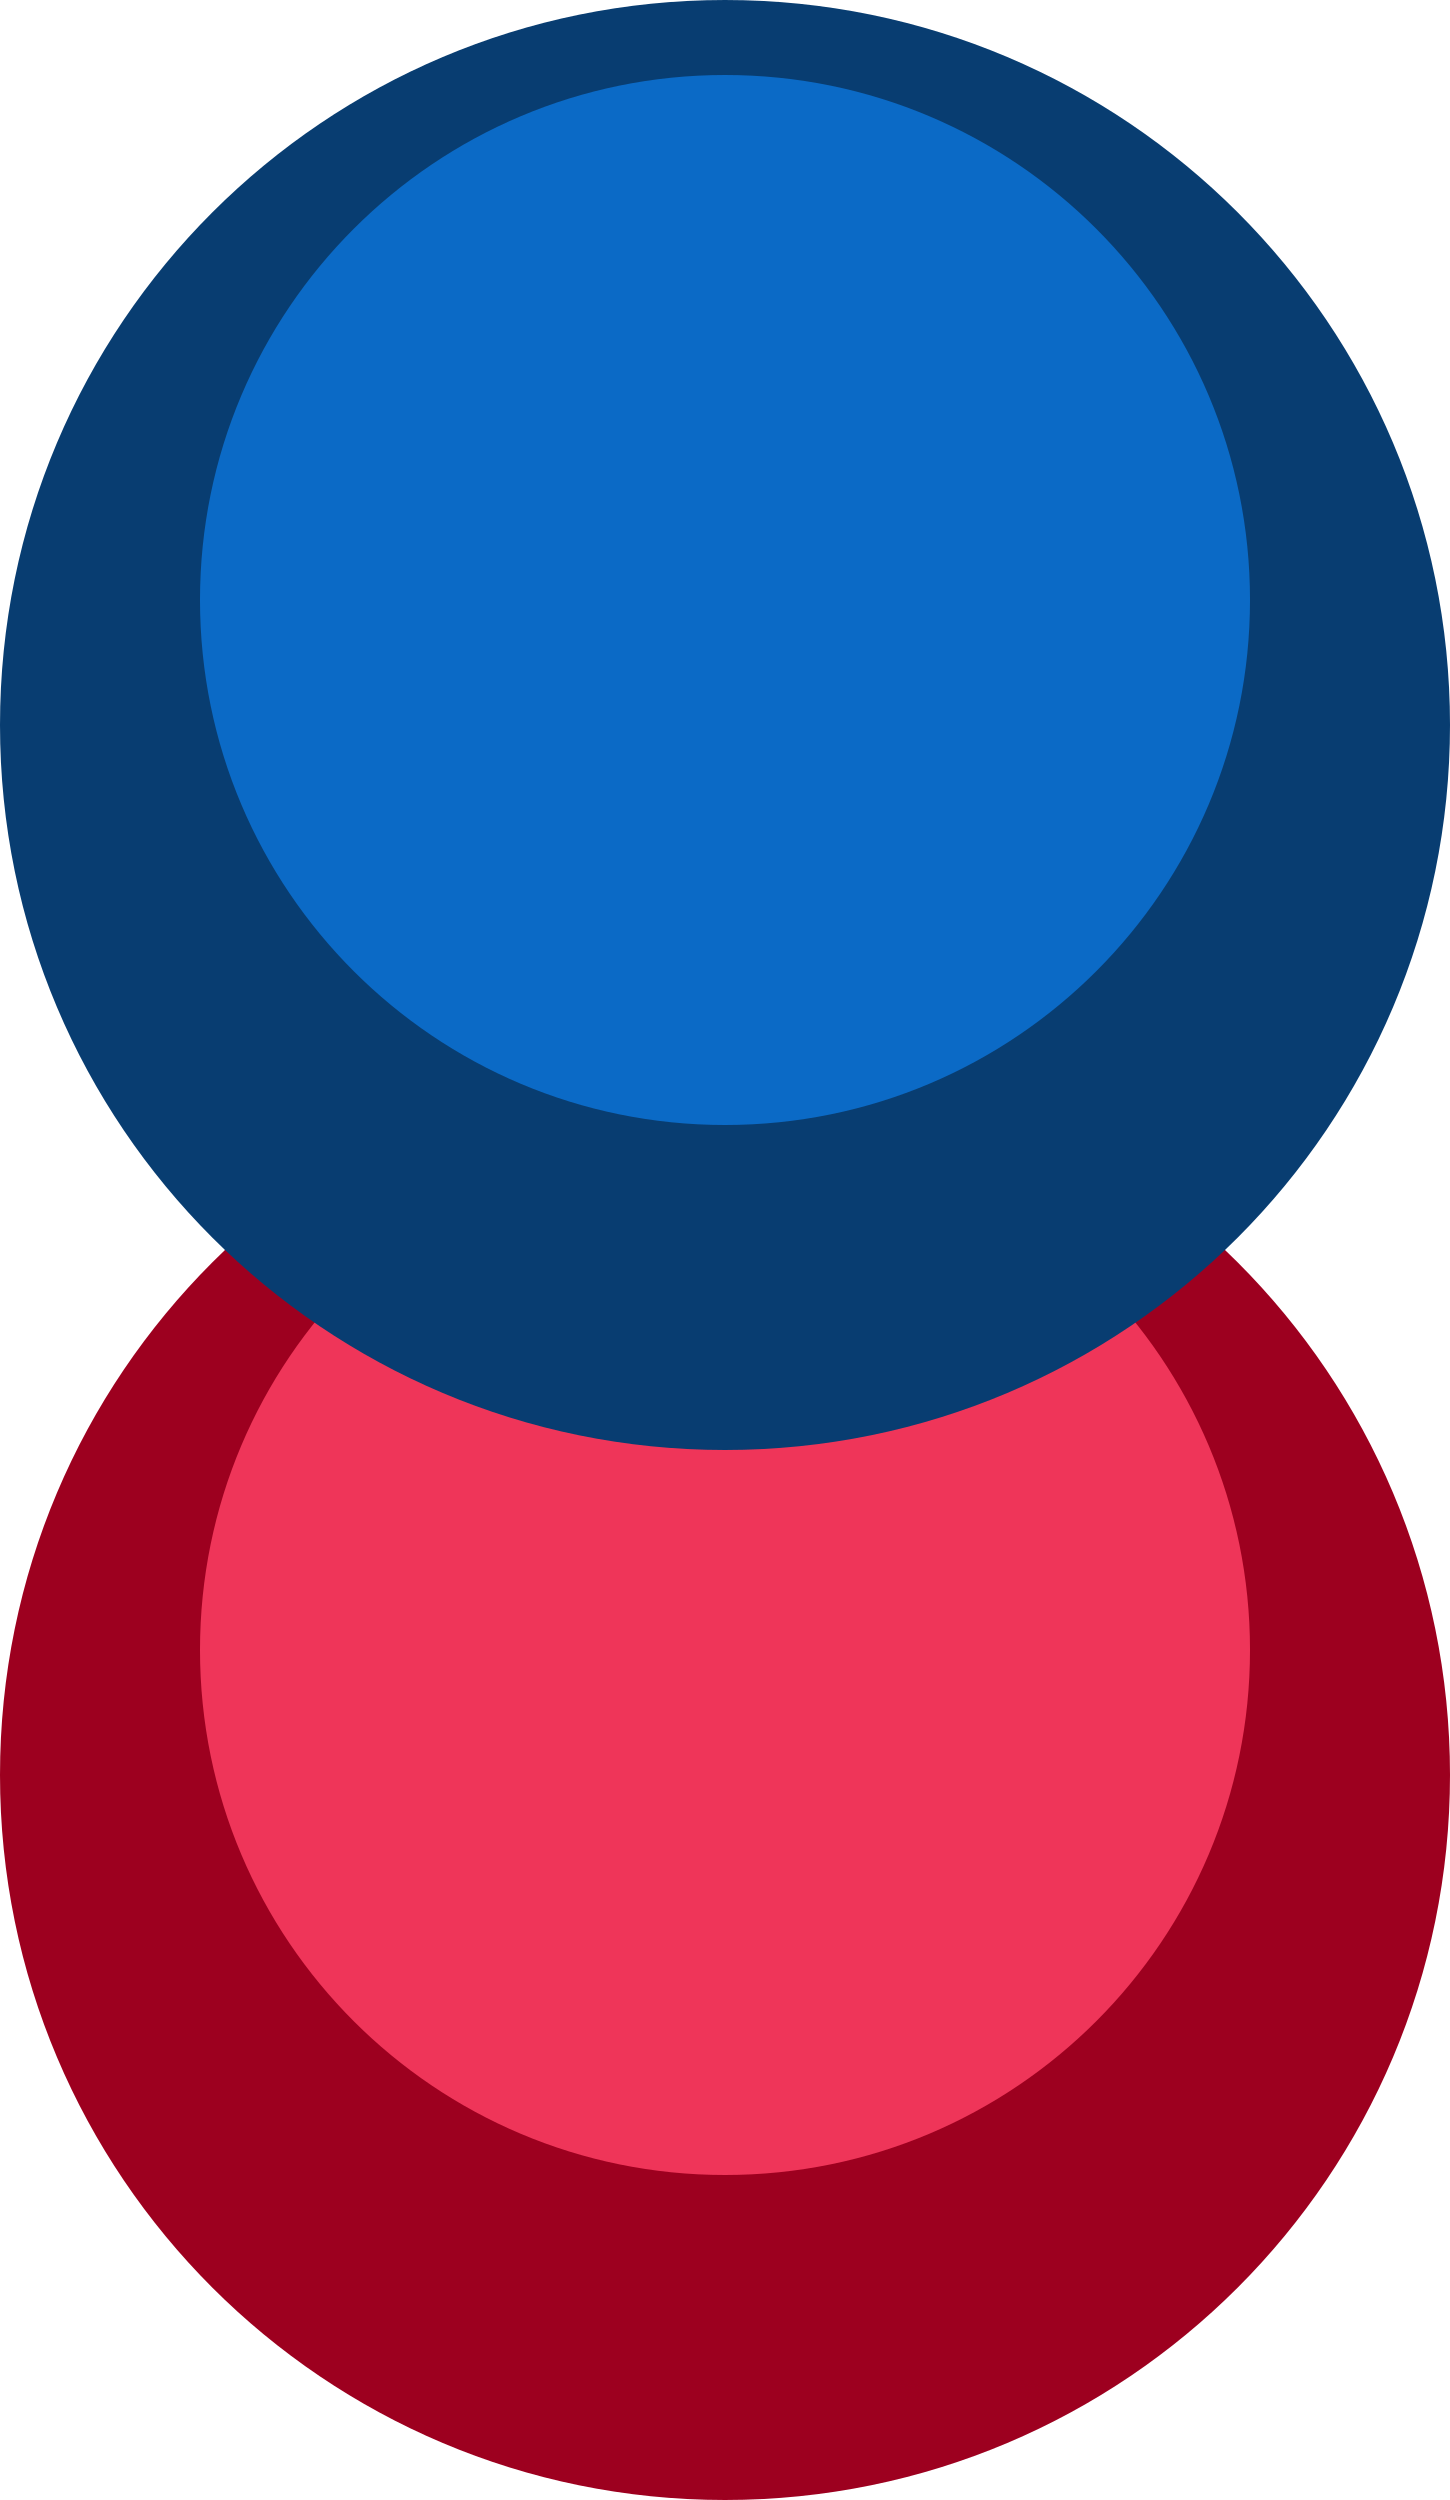
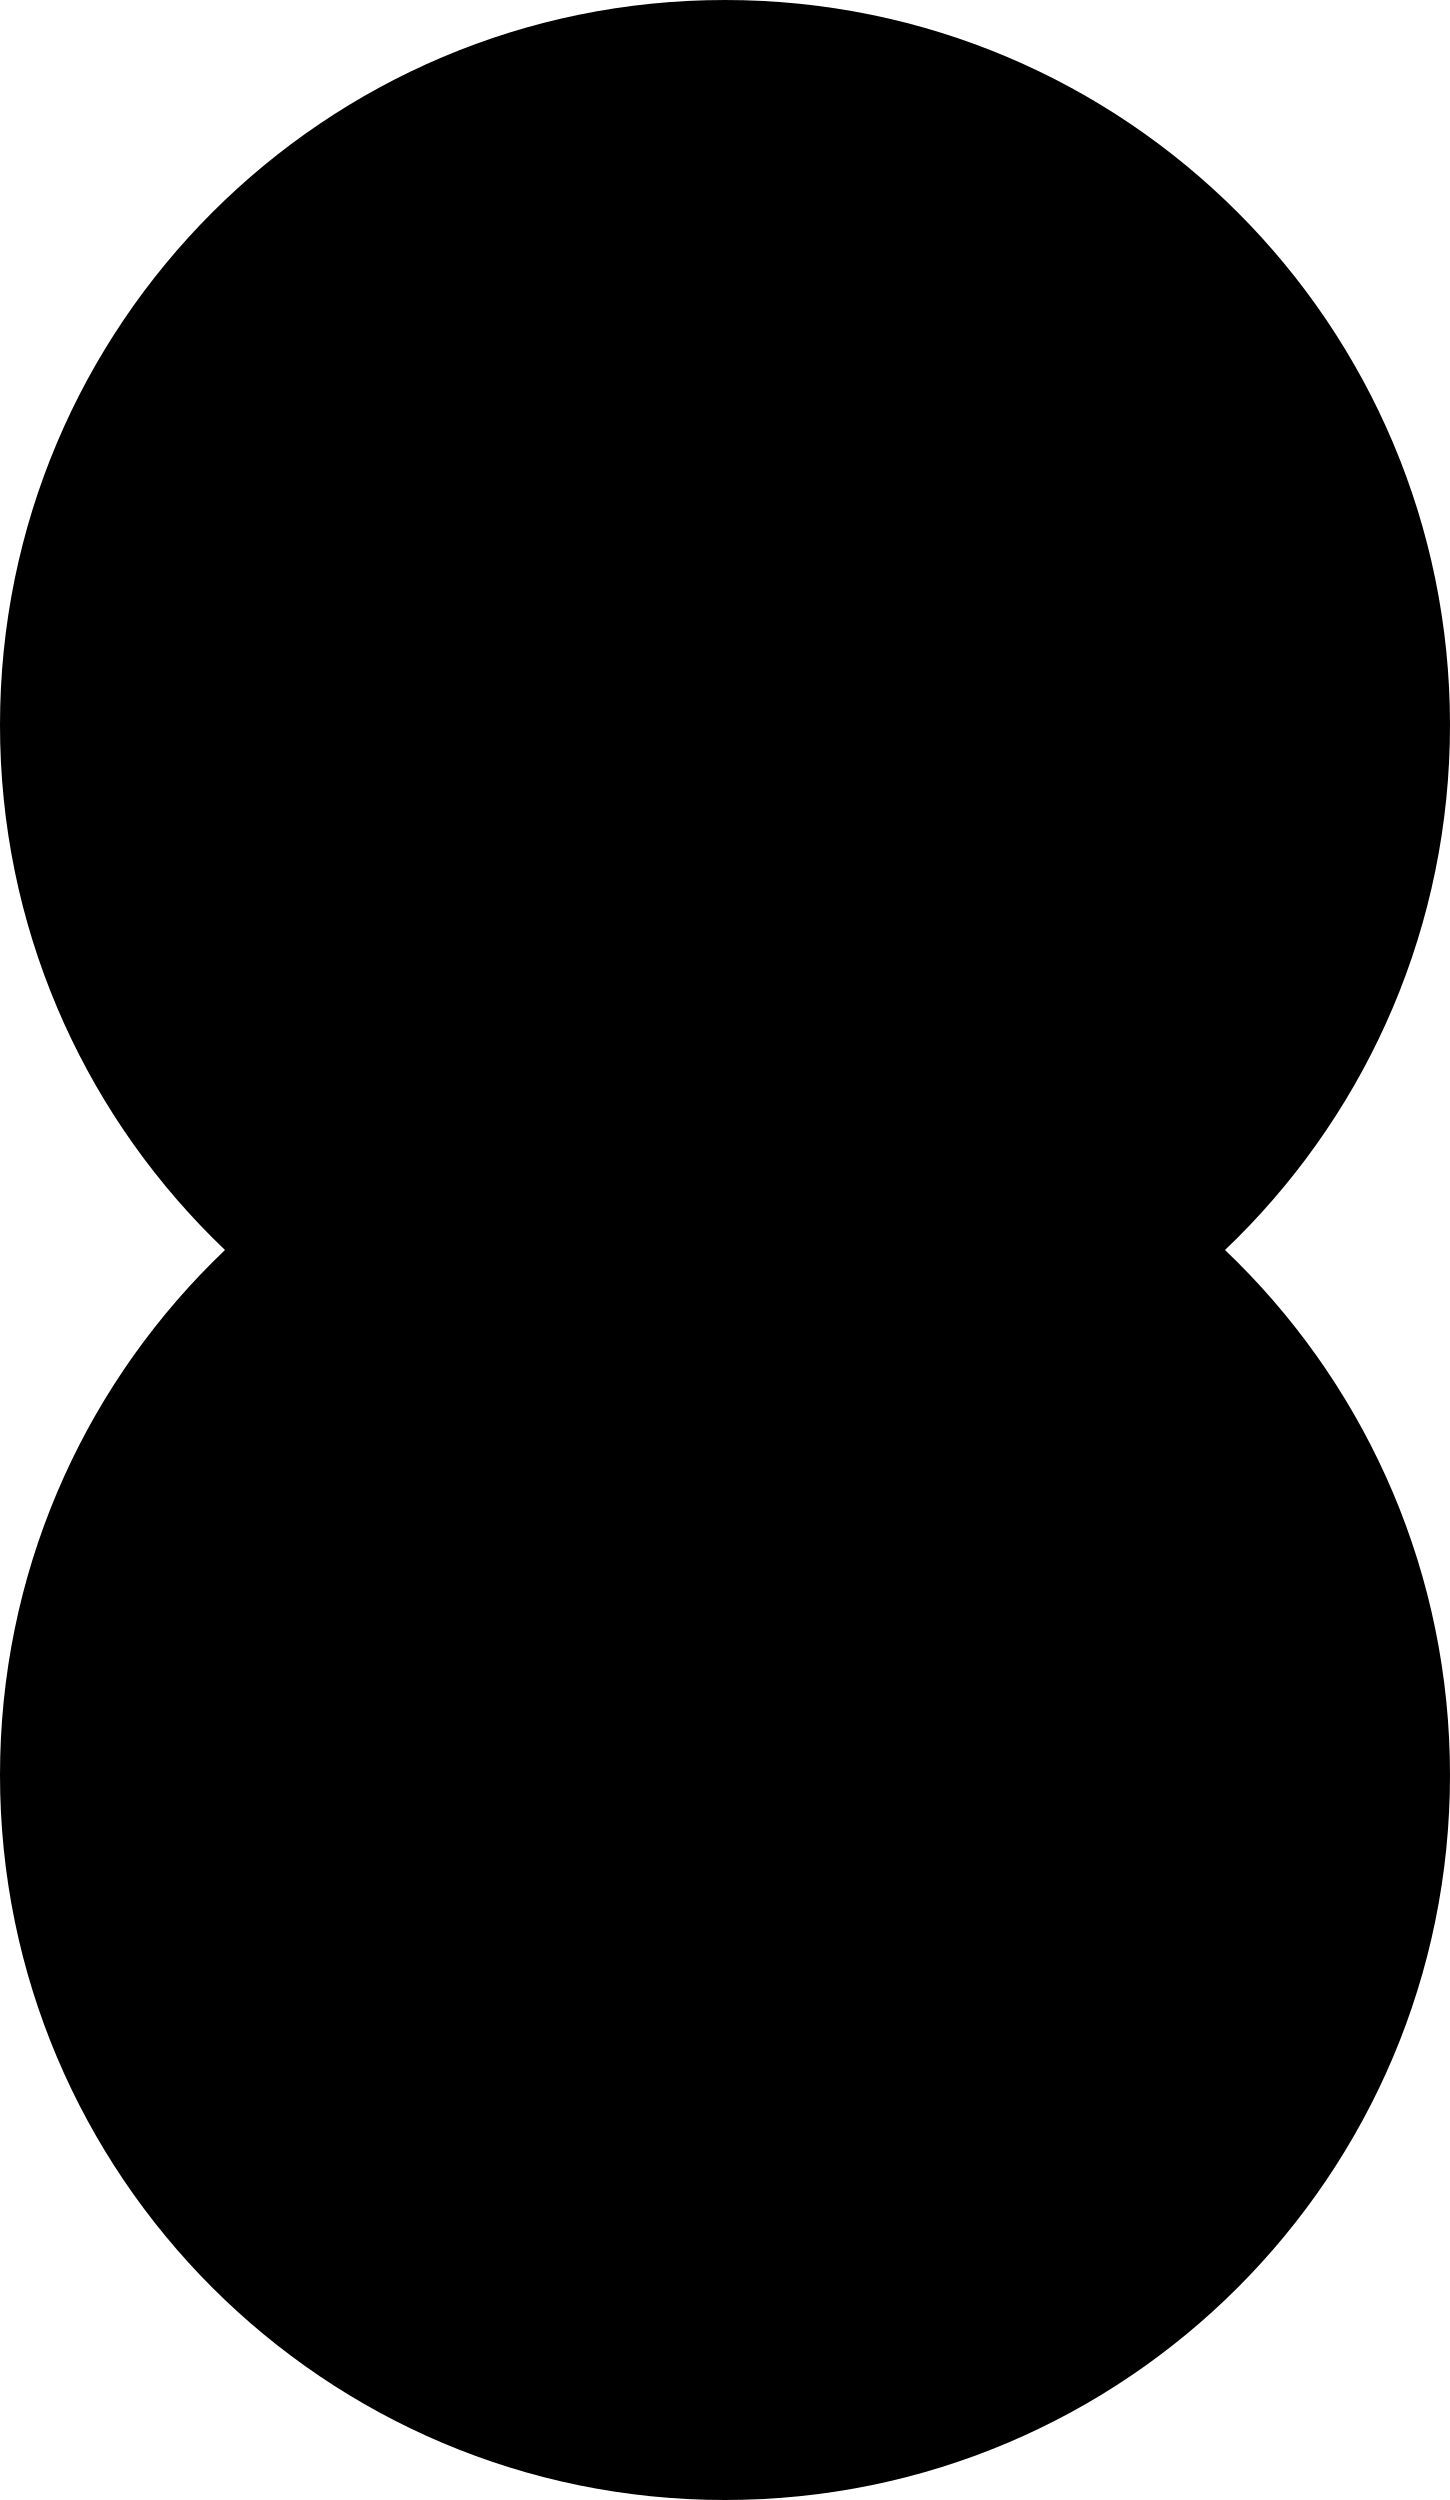
- <svg xmlns="http://www.w3.org/2000/svg" width="116px" height="200px" viewBox="0 0 116 200" version="1.1">
-   <defs />
-   <g id="Page-1" stroke="none" stroke-width="1" fill="none" fill-rule="evenodd">
-     <g id="deutron">
-       <g id="down" transform="translate(0, 84)">
-         <circle id="bg" fill="#9D001F" cx="58" cy="58" r="58" />
-         <circle id="in" fill="#EF3559" cx="58" cy="48" r="42" />
-       </g>
-       <g id="up">
-         <circle id="bg" fill="#083D71" cx="58" cy="58" r="58" />
-         <circle id="in" fill="#0B6AC6" cx="58" cy="48" r="42" />
-       </g>
-     </g>
+ <svg xmlns="http://www.w3.org/2000/svg" xmlns:html="http://www.w3.org/1999/xhtml" width="116px" height="200px" viewBox="0 0 116 200" version="1.1">
+   <defs>
+     <html:link rel="stylesheet" type="text/css" href="cells.css" />
+   </defs>
+   <g id="1" class="m" transform="translate(0, 84)">
+     <circle class="bg" cx="58" cy="58" r="58" />
+     <circle class="in" cx="58" cy="48" r="42" />
+   </g>
+   <g id="0" class="f">
+     <circle class="bg" cx="58" cy="58" r="58" />
+     <circle class="in" cx="58" cy="48" r="42" />
  </g>
</svg>
